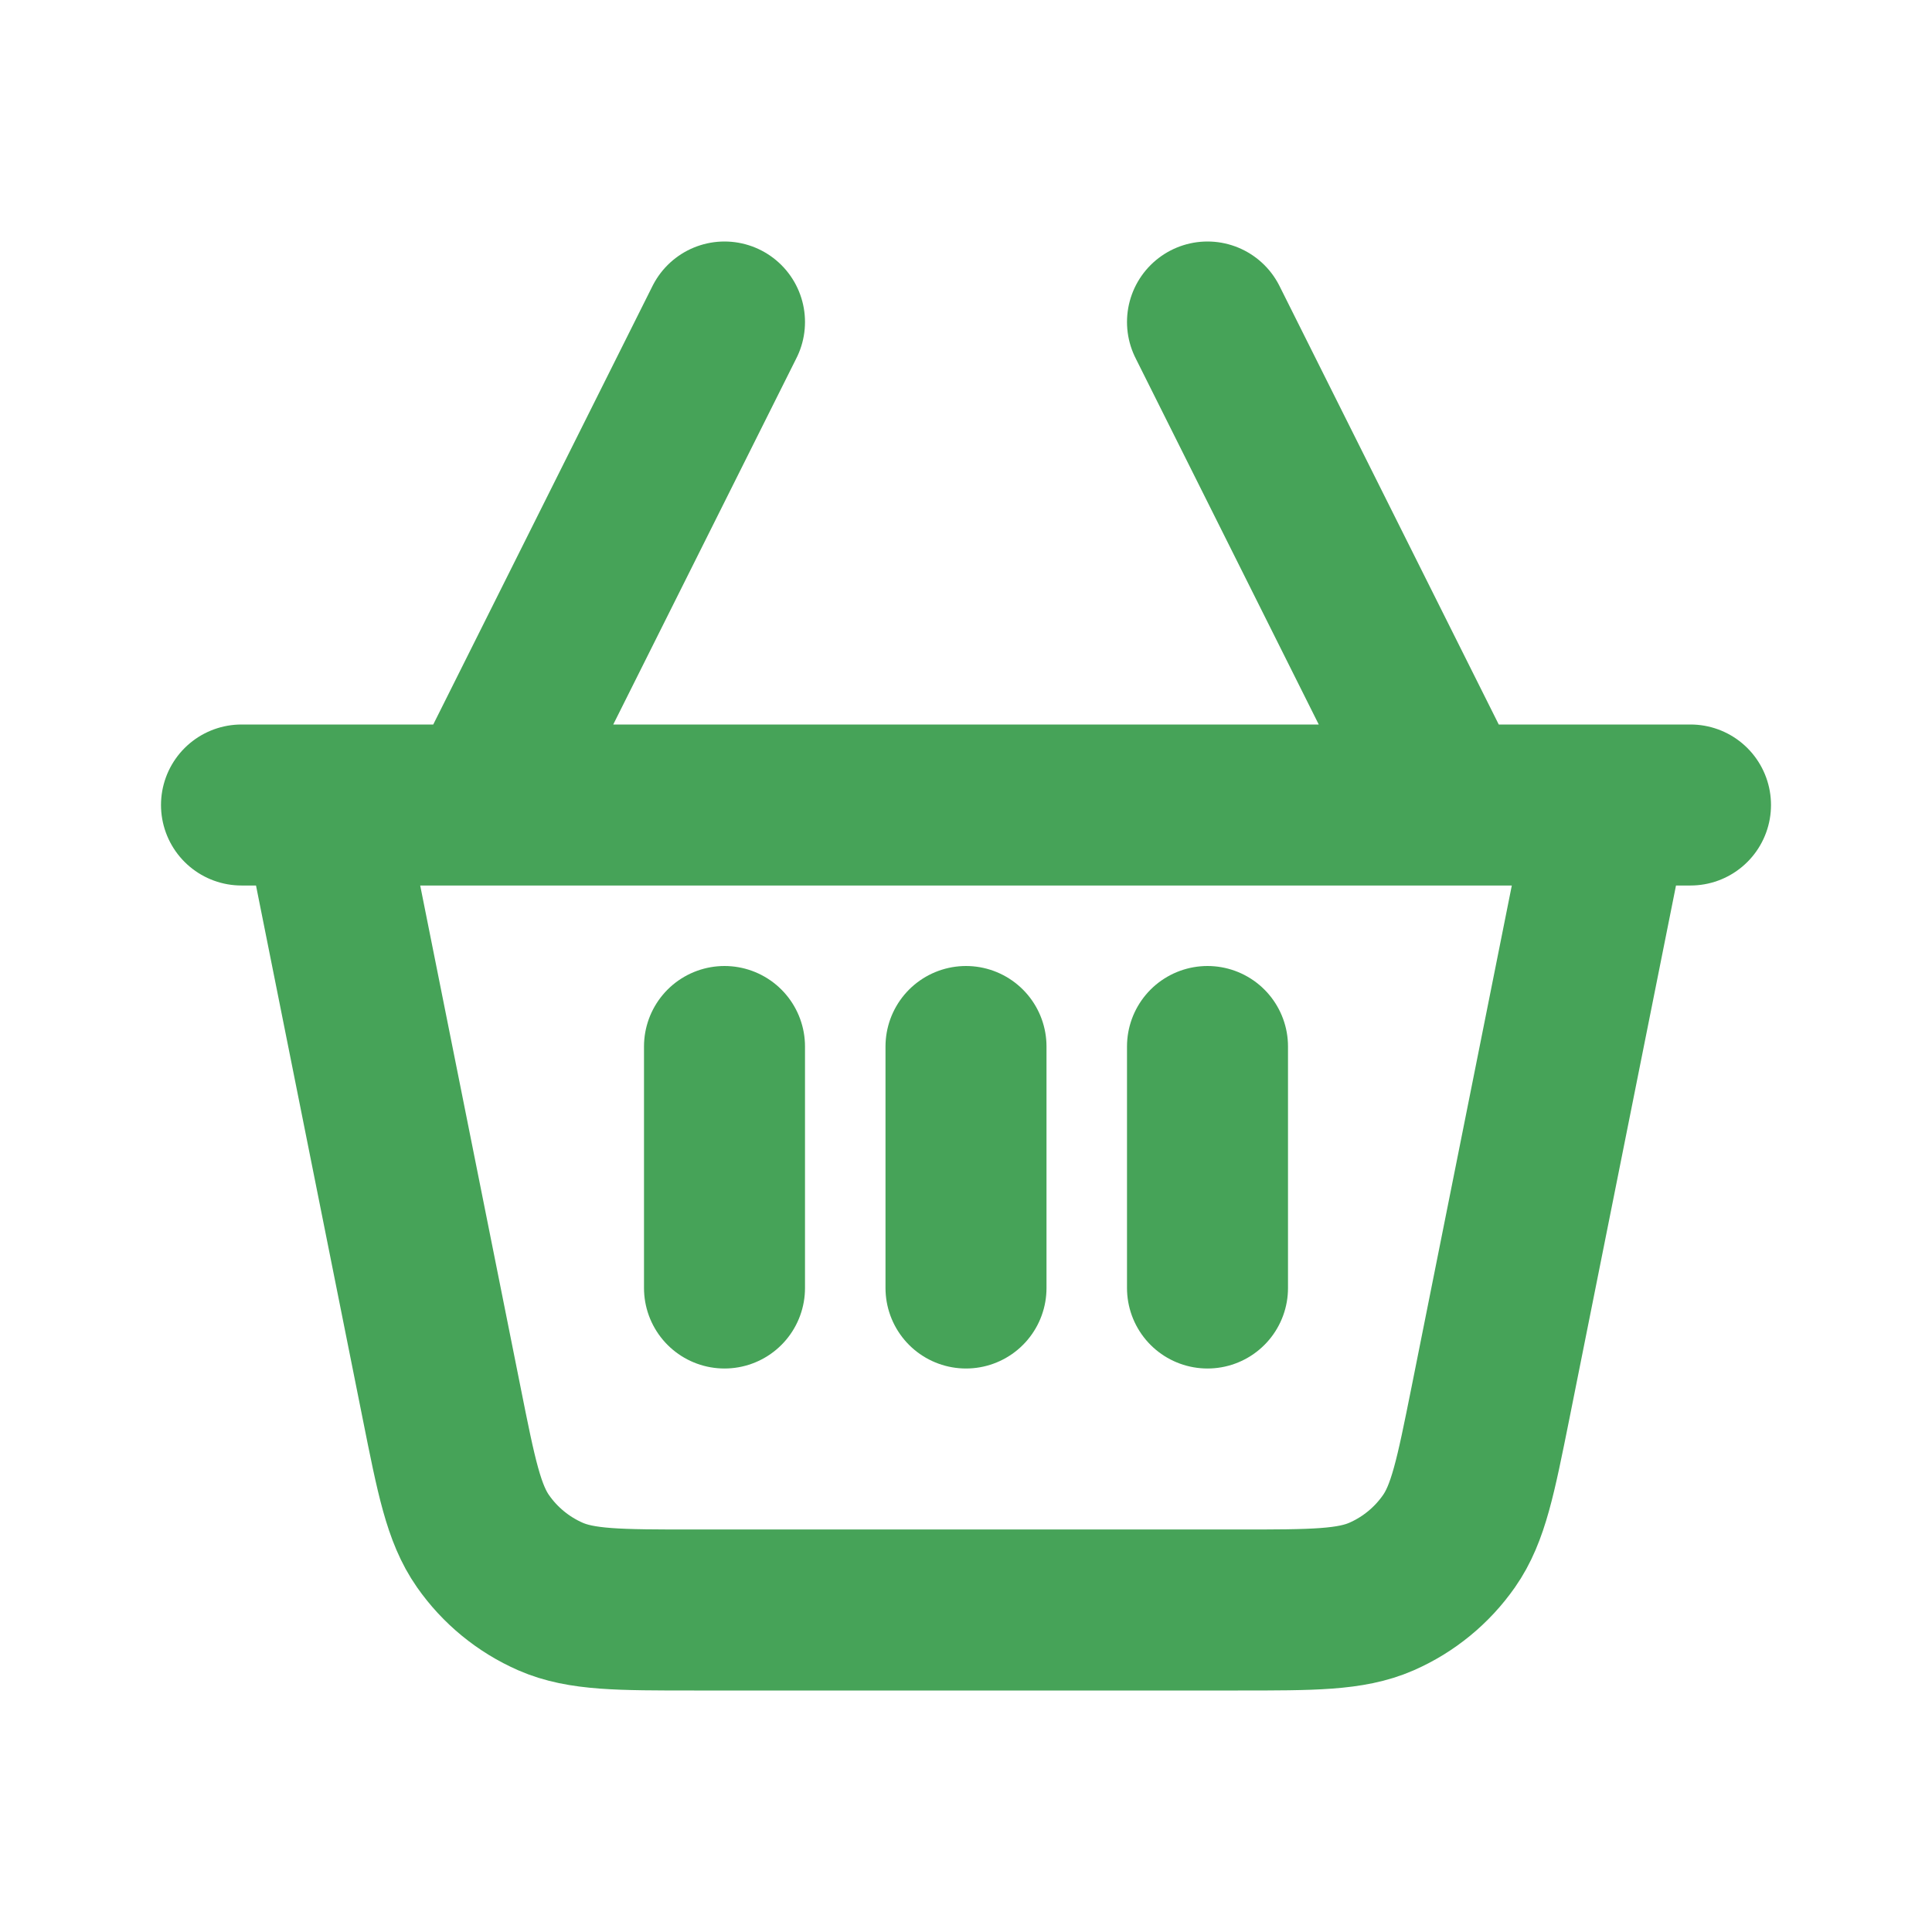
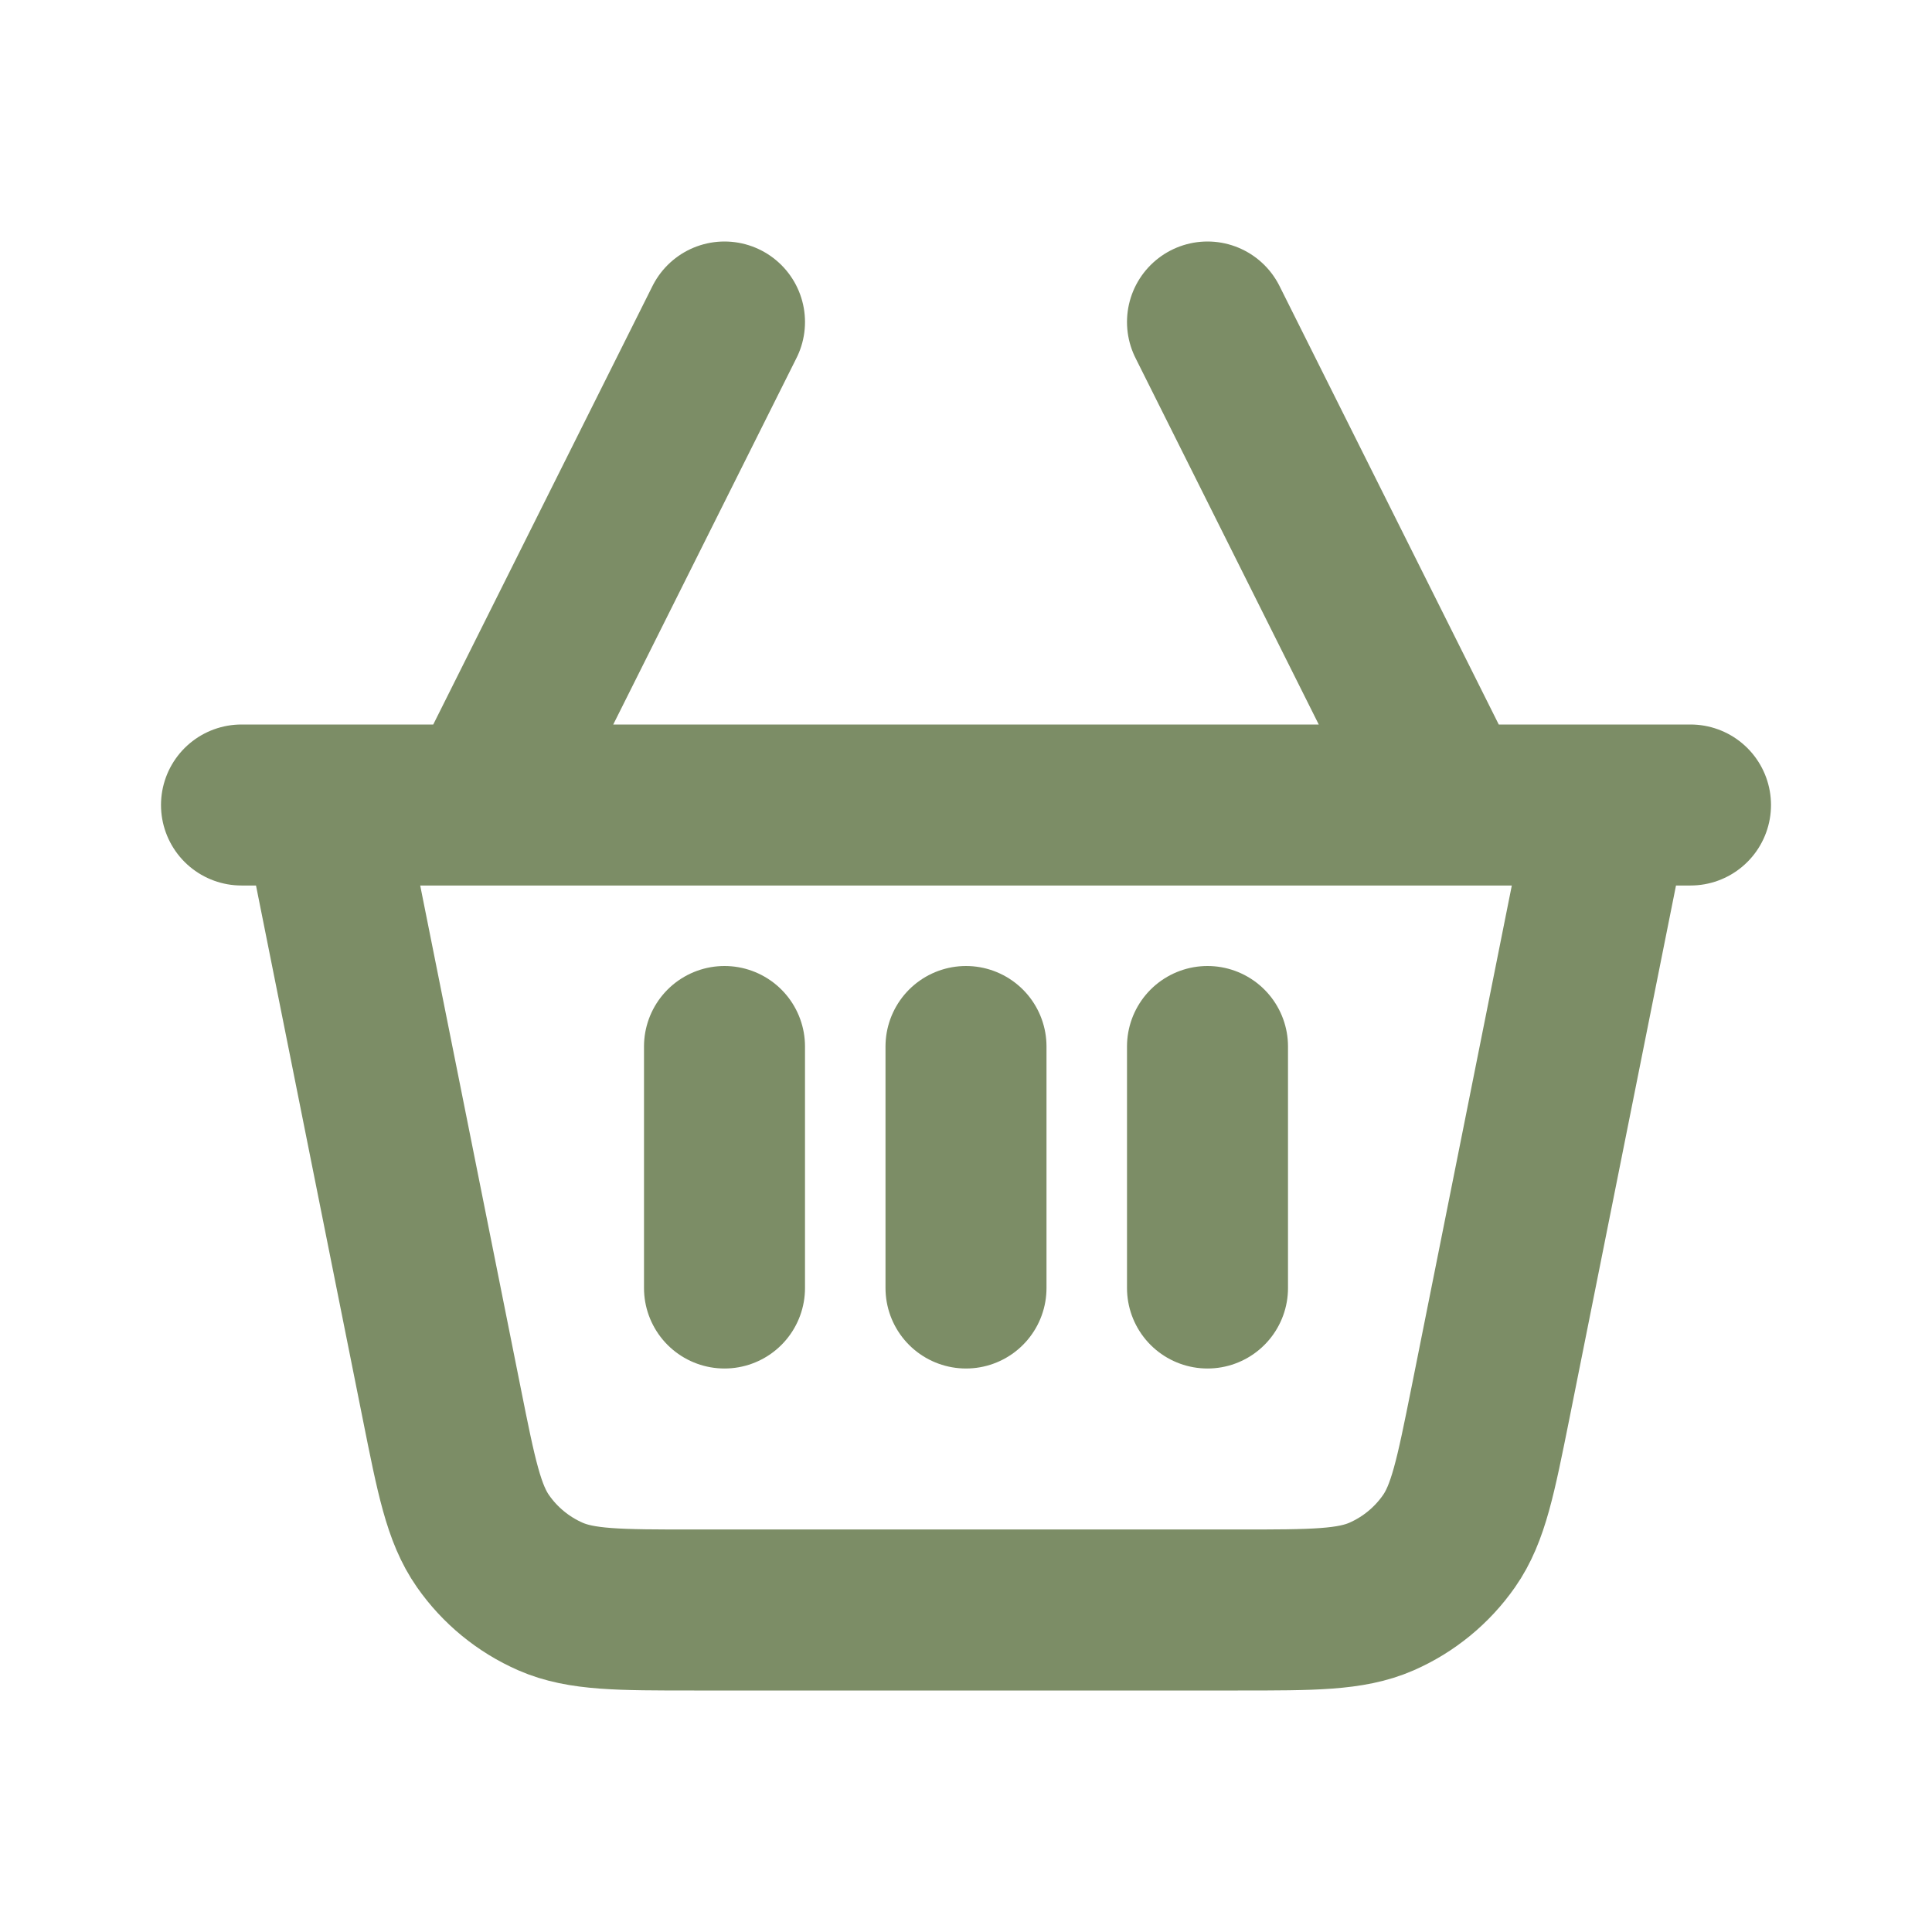
<svg xmlns="http://www.w3.org/2000/svg" width="22px" height="22px" viewBox="0 0 24 24" fill="none">
-   <path d="M20 10L18.515 17.428C18.331 18.344 18.24 18.802 18 19.145C17.789 19.447 17.499 19.685 17.161 19.833C16.778 20 16.311 20 15.377 20H8.623C7.689 20 7.222 20 6.839 19.833C6.501 19.685 6.211 19.447 6 19.145C5.76 18.802 5.669 18.344 5.486 17.428L4 10M20 10H18M20 10H21M4 10H3M4 10H6M6 10H18M6 10L9 4M18 10L15 4M9 13V16M12 13V16M15 13V16" stroke="#46A358" stroke-width="2" stroke-linecap="round" stroke-linejoin="round" />
+   <path d="M20 10L18.515 17.428C18.331 18.344 18.24 18.802 18 19.145C17.789 19.447 17.499 19.685 17.161 19.833C16.778 20 16.311 20 15.377 20H8.623C7.689 20 7.222 20 6.839 19.833C6.501 19.685 6.211 19.447 6 19.145C5.76 18.802 5.669 18.344 5.486 17.428L4 10M20 10H18M20 10H21M4 10H3M4 10H6M6 10H18M6 10L9 4M18 10L15 4M9 13V16M12 13V16M15 13V16" stroke="#7c8d66" stroke-width="2" stroke-linecap="round" stroke-linejoin="round" />
</svg>
